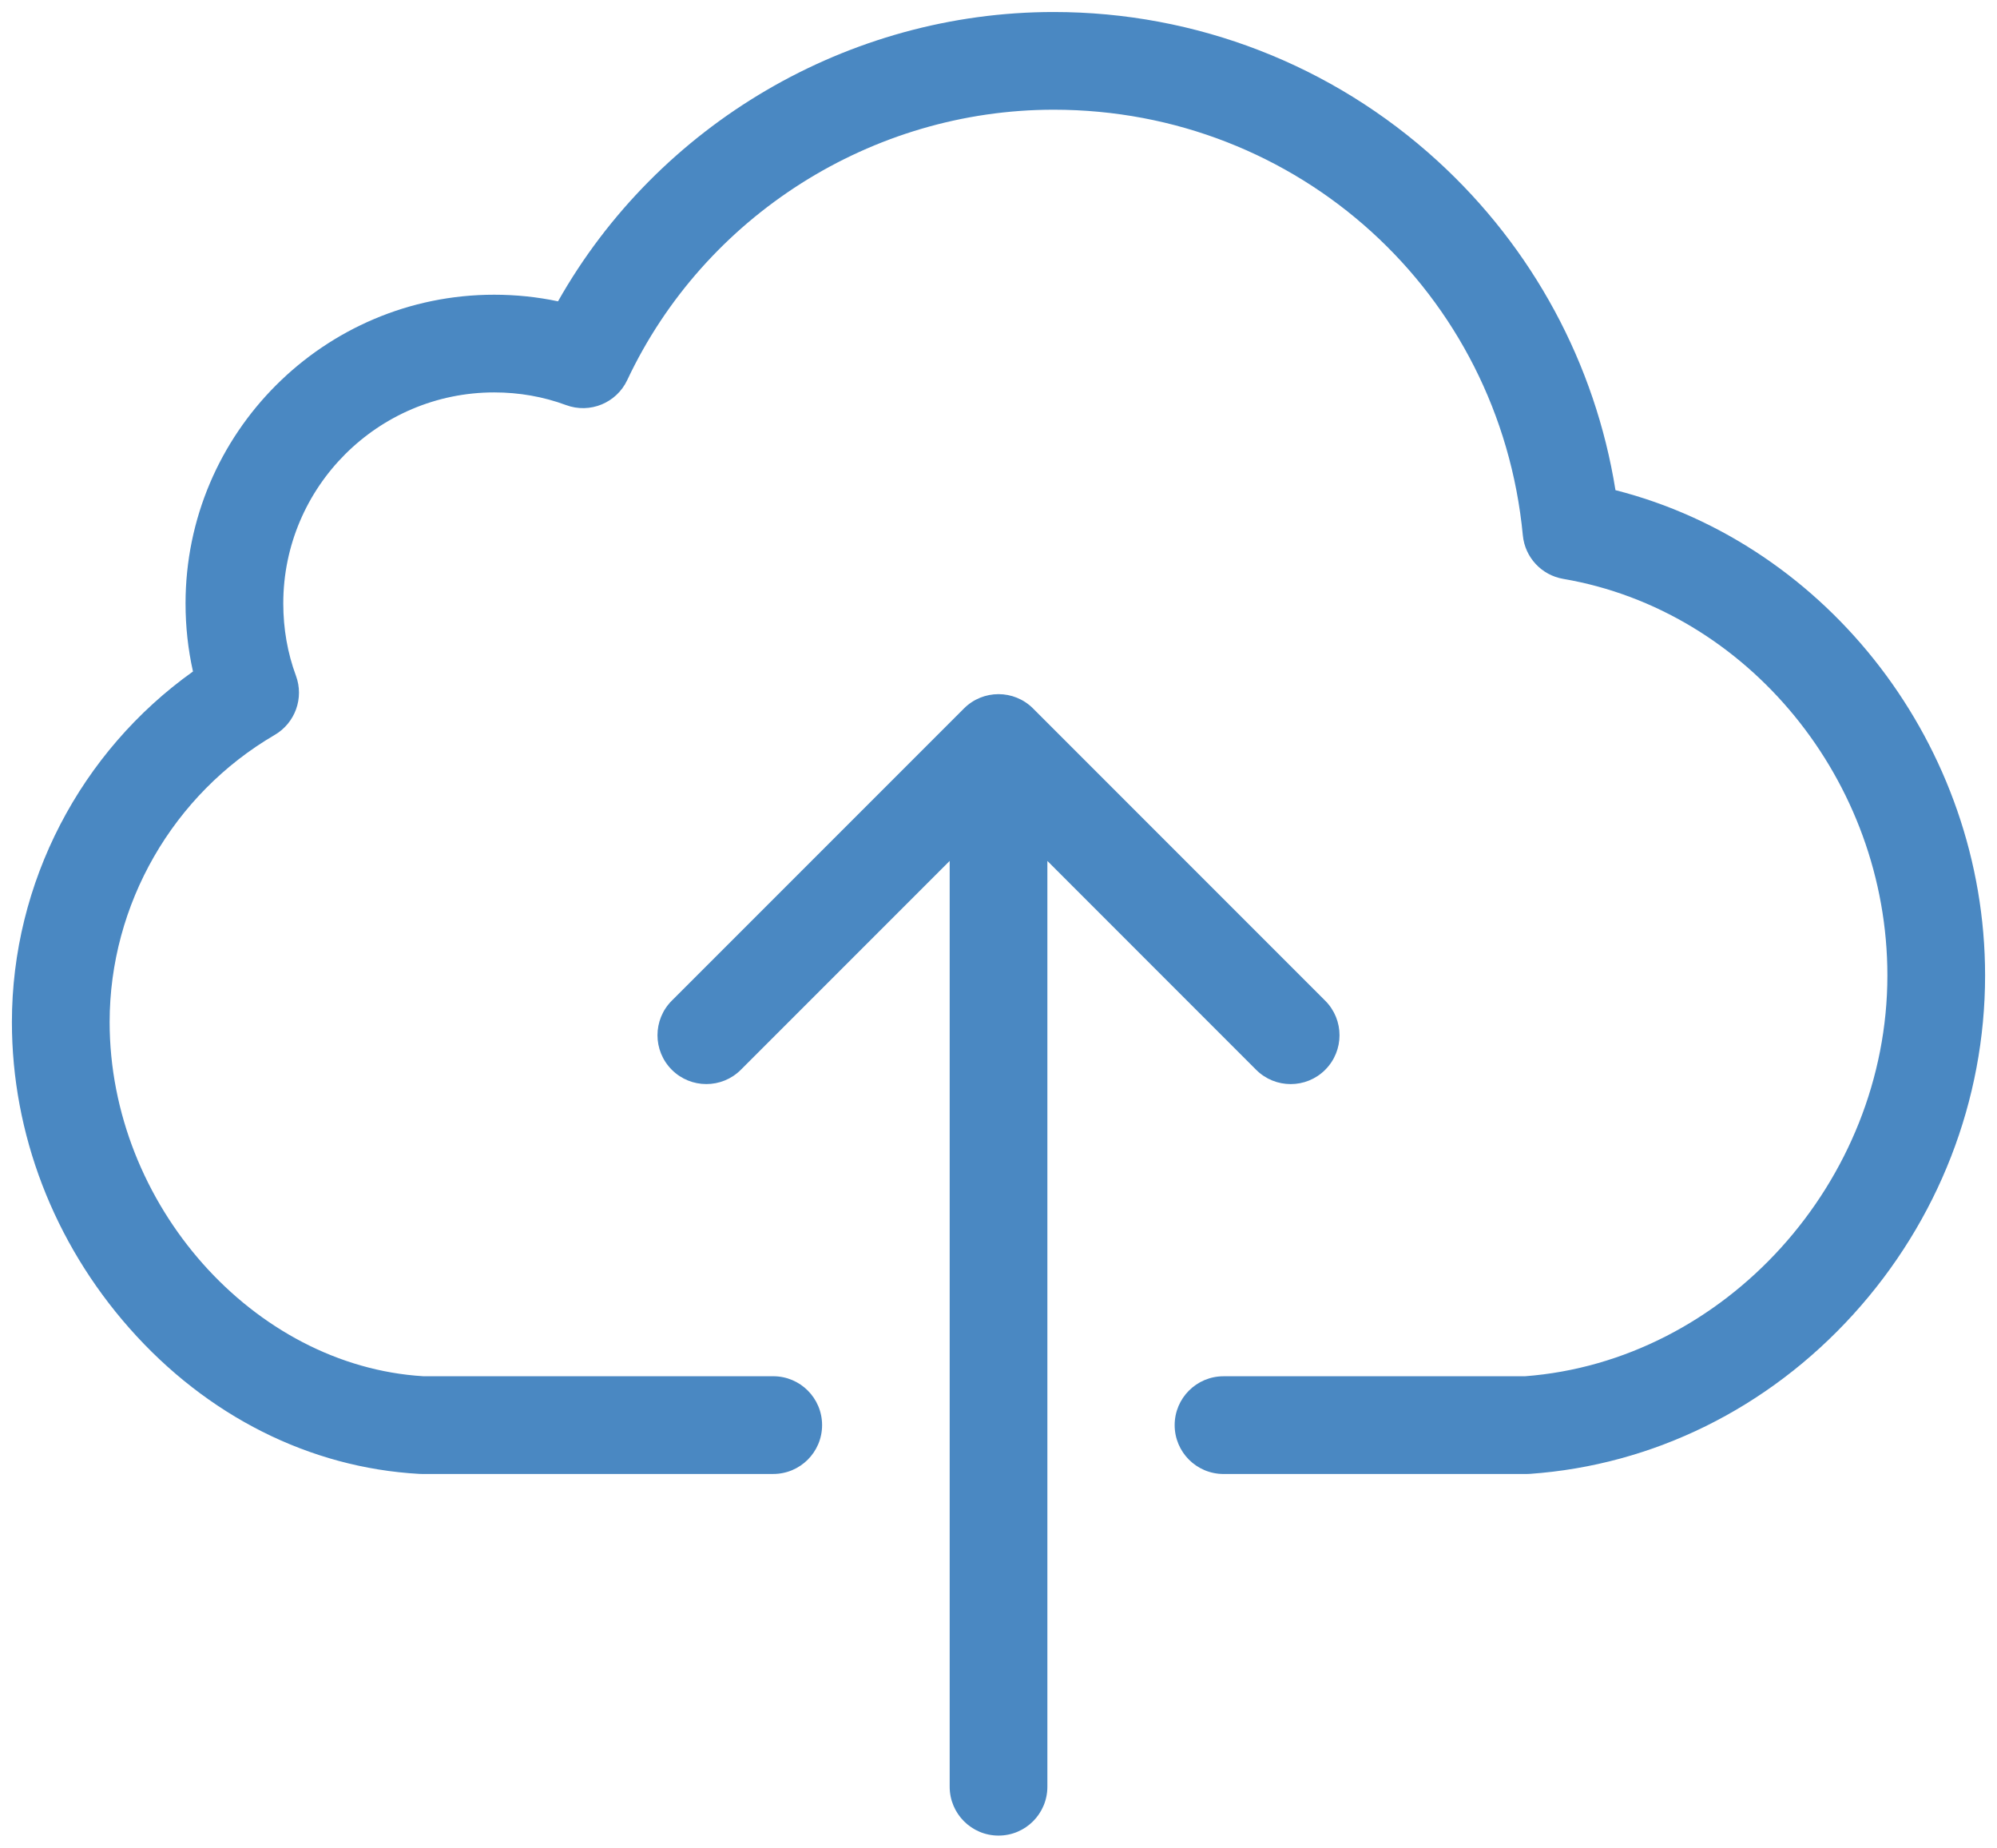
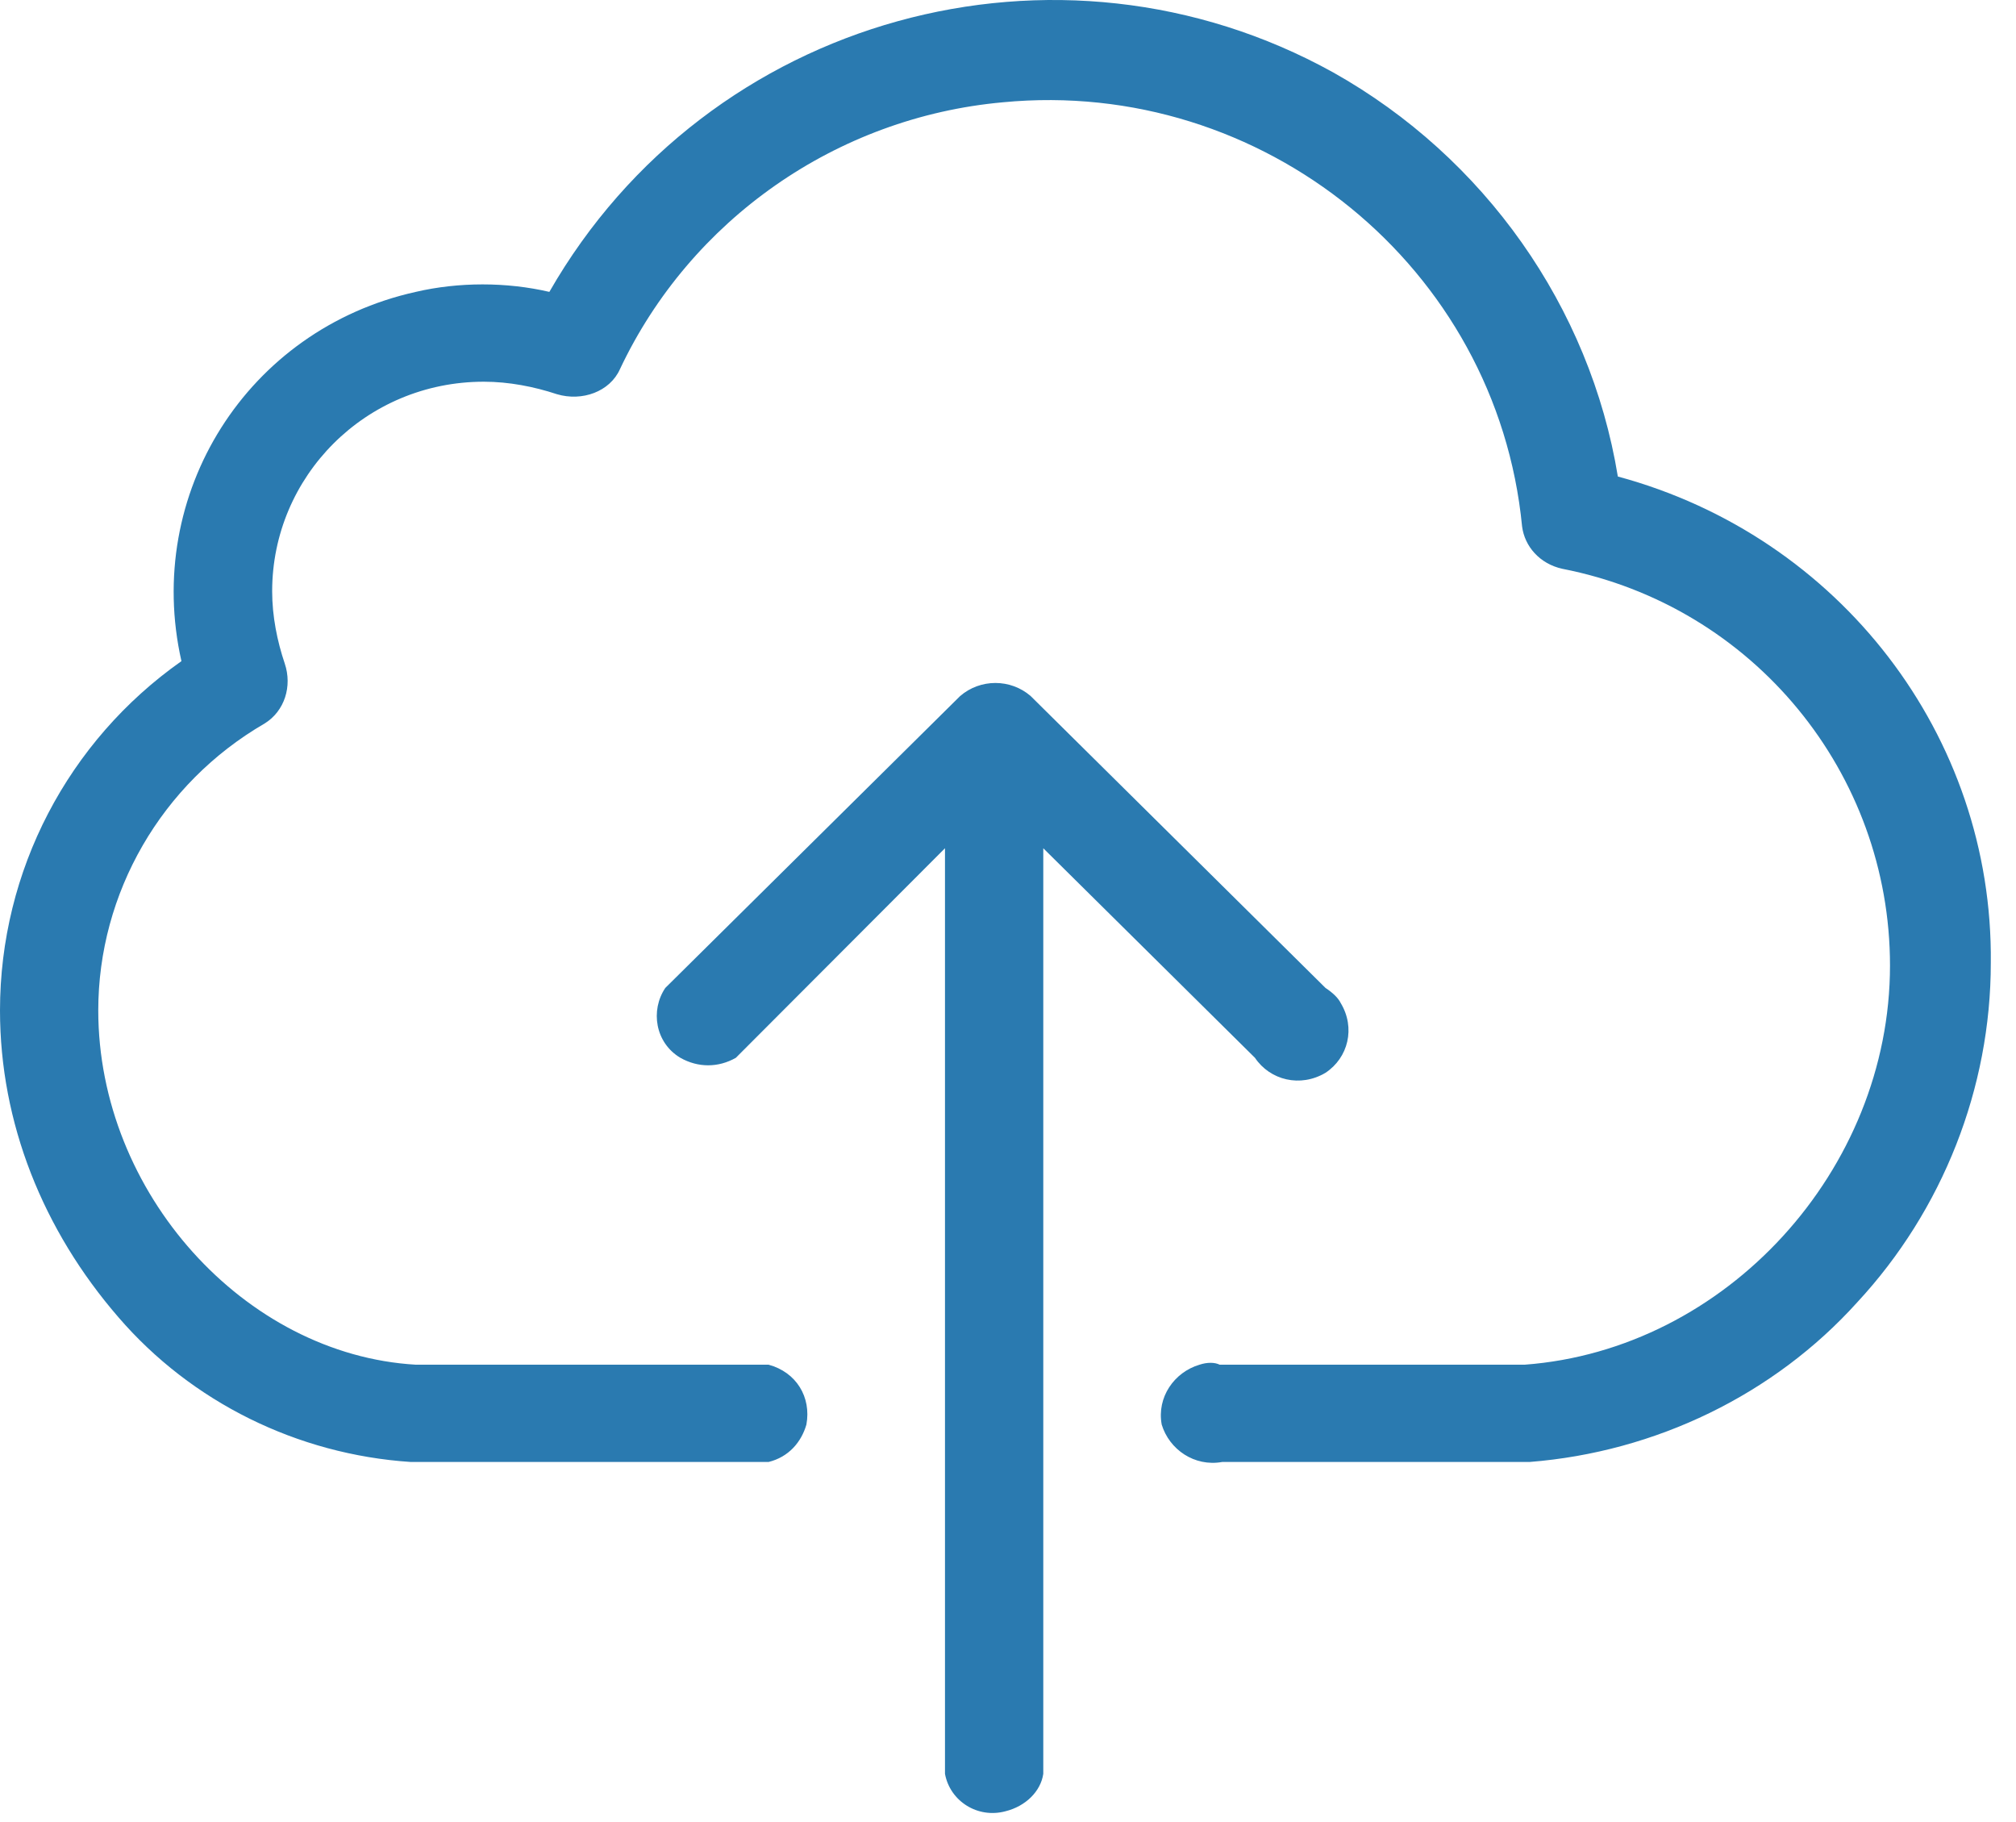
- <svg xmlns="http://www.w3.org/2000/svg" width="80px" height="74px" viewBox="0 0 80 74" version="1.1">
+ <svg xmlns="http://www.w3.org/2000/svg" width="62px" height="56px" viewBox="0 0 62 56" version="1.1">
  <defs />
-   <g id="Page-1" stroke="none" stroke-width="1" fill="none" fill-rule="evenodd">
-     <g id="noun_148000_cc" fill="#4A88C2">
-       <path d="M79.523,39.069 C79.523,44.071 77.649,48.89 74.248,52.638 C70.822,56.413 66.222,58.683 61.294,59.031 C61.248,59.034 61.202,59.036 61.156,59.036 L49.014,59.036 C47.933,59.036 47.057,58.16 47.057,57.079 C47.057,55.998 47.933,55.122 49.014,55.122 L61.084,55.122 C69.1,54.519 75.609,47.333 75.609,39.069 C75.609,31.28 70.026,24.451 62.623,23.185 C61.752,23.036 61.089,22.322 61.005,21.442 C60.078,11.723 51.998,4.394 42.211,4.394 C34.93,4.394 28.223,8.645 25.127,15.223 C24.694,16.143 23.628,16.578 22.676,16.224 C21.769,15.888 20.801,15.717 19.798,15.717 C15.138,15.717 11.348,19.508 11.348,24.167 C11.348,25.182 11.519,26.157 11.855,27.063 C12.185,27.954 11.827,28.954 11.006,29.434 C6.926,31.814 4.392,36.221 4.392,40.937 C4.392,48.227 10.143,54.709 16.961,55.121 L30.976,55.121 C32.057,55.121 32.933,55.997 32.933,57.078 C32.933,58.159 32.057,59.035 30.976,59.035 L16.903,59.035 C16.867,59.035 16.83,59.034 16.794,59.032 C12.411,58.788 8.287,56.714 5.181,53.194 C2.147,49.756 0.477,45.403 0.477,40.938 C0.477,35.355 3.222,30.106 7.731,26.895 C7.533,26.012 7.433,25.1 7.433,24.168 C7.433,17.351 12.979,11.804 19.796,11.804 C20.666,11.804 21.522,11.893 22.354,12.069 C26.362,4.978 33.982,0.481 42.21,0.481 C47.918,0.481 53.379,2.6 57.588,6.446 C61.408,9.937 63.906,14.576 64.716,19.632 C73.252,21.803 79.523,29.904 79.523,39.069 L79.523,39.069 Z M50.321,42.847 C50.703,43.229 51.204,43.42 51.705,43.42 C52.206,43.42 52.707,43.229 53.088,42.847 C53.852,42.083 53.852,40.844 53.088,40.08 L41.384,28.375 C40.62,27.611 39.381,27.611 38.617,28.375 L26.912,40.079 C26.148,40.843 26.148,42.082 26.912,42.846 C27.294,43.228 27.795,43.419 28.296,43.419 C28.797,43.419 29.298,43.228 29.679,42.846 L38.044,34.481 L38.044,71.562 C38.044,72.643 38.92,73.519 40.001,73.519 C41.082,73.519 41.958,72.643 41.958,71.562 L41.958,34.482 L50.321,42.847 L50.321,42.847 Z" id="Shape" />
+   <g id="Symbols" stroke="none" stroke-width="1" fill="none" fill-rule="evenodd">
+     <g id="icons/large/upload" transform="translate(-1, -4)" fill-rule="nonzero" fill="#2A7AB0">
+       <g id="upload" transform="translate(1, 4)">
+         <path d="M61.225,29.611 C61.225,33.447 59.752,37.205 57.117,40.044 C54.56,42.882 50.917,44.647 47.042,44.953 L37.587,44.953 C36.735,45.107 35.96,44.57 35.727,43.803 C35.572,42.959 36.115,42.192 36.89,41.962 C37.123,41.885 37.355,41.885 37.51,41.962 L46.888,41.962 C53.087,41.501 58.125,35.978 58.125,29.688 C58.125,23.781 53.94,18.641 48.05,17.49 C47.352,17.337 46.888,16.8 46.81,16.186 C46.035,8.208 38.828,2.378 30.845,3.145 C25.73,3.605 21.235,6.751 19.065,11.353 C18.755,12.044 17.902,12.351 17.128,12.121 C16.43,11.89 15.655,11.737 14.88,11.737 C11.238,11.737 8.37,14.652 8.37,18.181 C8.37,18.948 8.525,19.715 8.758,20.405 C8.99,21.096 8.758,21.863 8.137,22.247 C4.96,24.088 3.022,27.463 3.022,31.068 C3.022,36.668 7.518,41.655 12.787,41.962 L23.637,41.962 C24.49,42.192 24.955,42.959 24.8,43.803 C24.645,44.34 24.258,44.8 23.637,44.953 L12.633,44.953 C9.145,44.723 5.89,43.112 3.643,40.504 C1.317,37.819 0,34.521 0,31.068 C0,26.773 2.092,22.784 5.58,20.329 C4.418,15.189 7.595,10.126 12.787,8.975 C14.105,8.668 15.578,8.668 16.895,8.975 C21.777,0.46 32.55,-2.455 40.998,2.225 C45.648,4.833 48.903,9.436 49.755,14.652 C56.575,16.493 61.303,22.63 61.225,29.611 Z M38.595,32.526 C39.06,33.216 39.99,33.447 40.765,32.986 C41.462,32.526 41.695,31.605 41.23,30.838 C41.153,30.685 40.998,30.532 40.765,30.378 L31.698,21.403 C31.078,20.866 30.148,20.866 29.527,21.403 L20.46,30.378 C19.995,31.068 20.15,32.066 20.925,32.526 C21.468,32.833 22.087,32.833 22.63,32.526 L29.062,26.082 L29.062,54.542 C29.218,55.386 30.07,55.923 30.922,55.693 C31.543,55.54 32.008,55.079 32.085,54.542 L32.085,26.082 L38.595,32.526 L38.595,32.526 Z" id="Shape" />
+       </g>
    </g>
  </g>
</svg>
